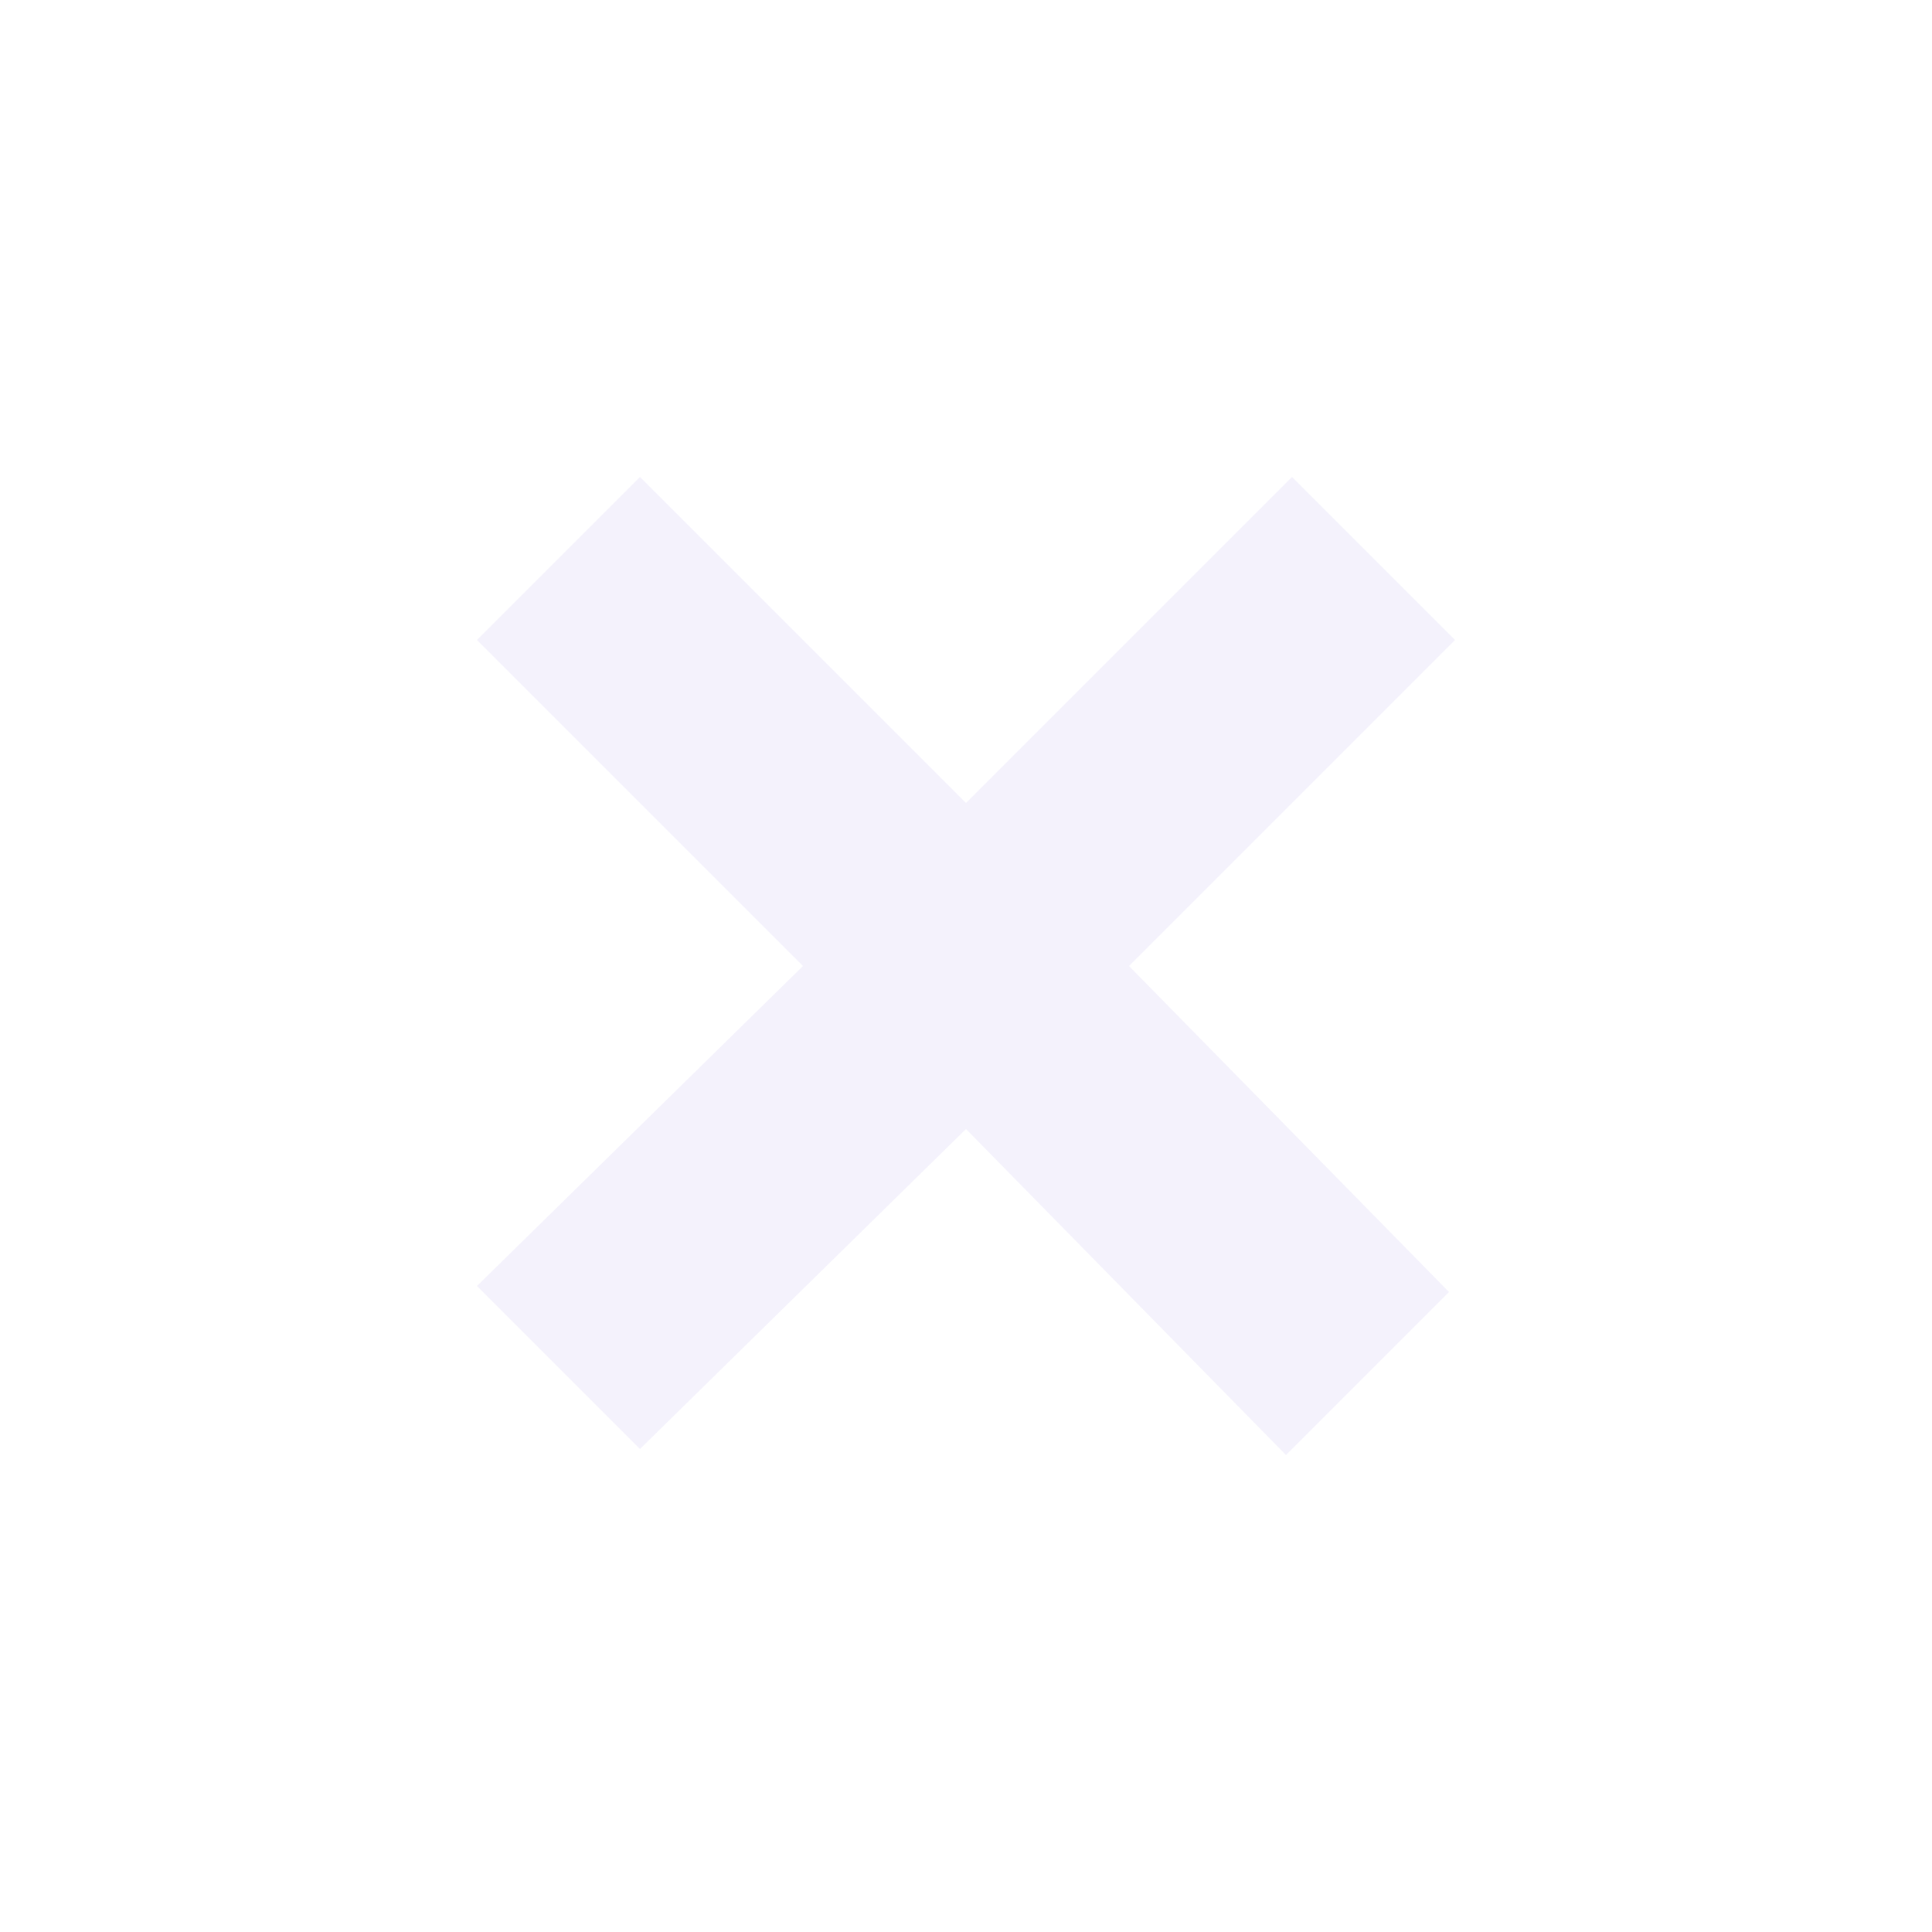
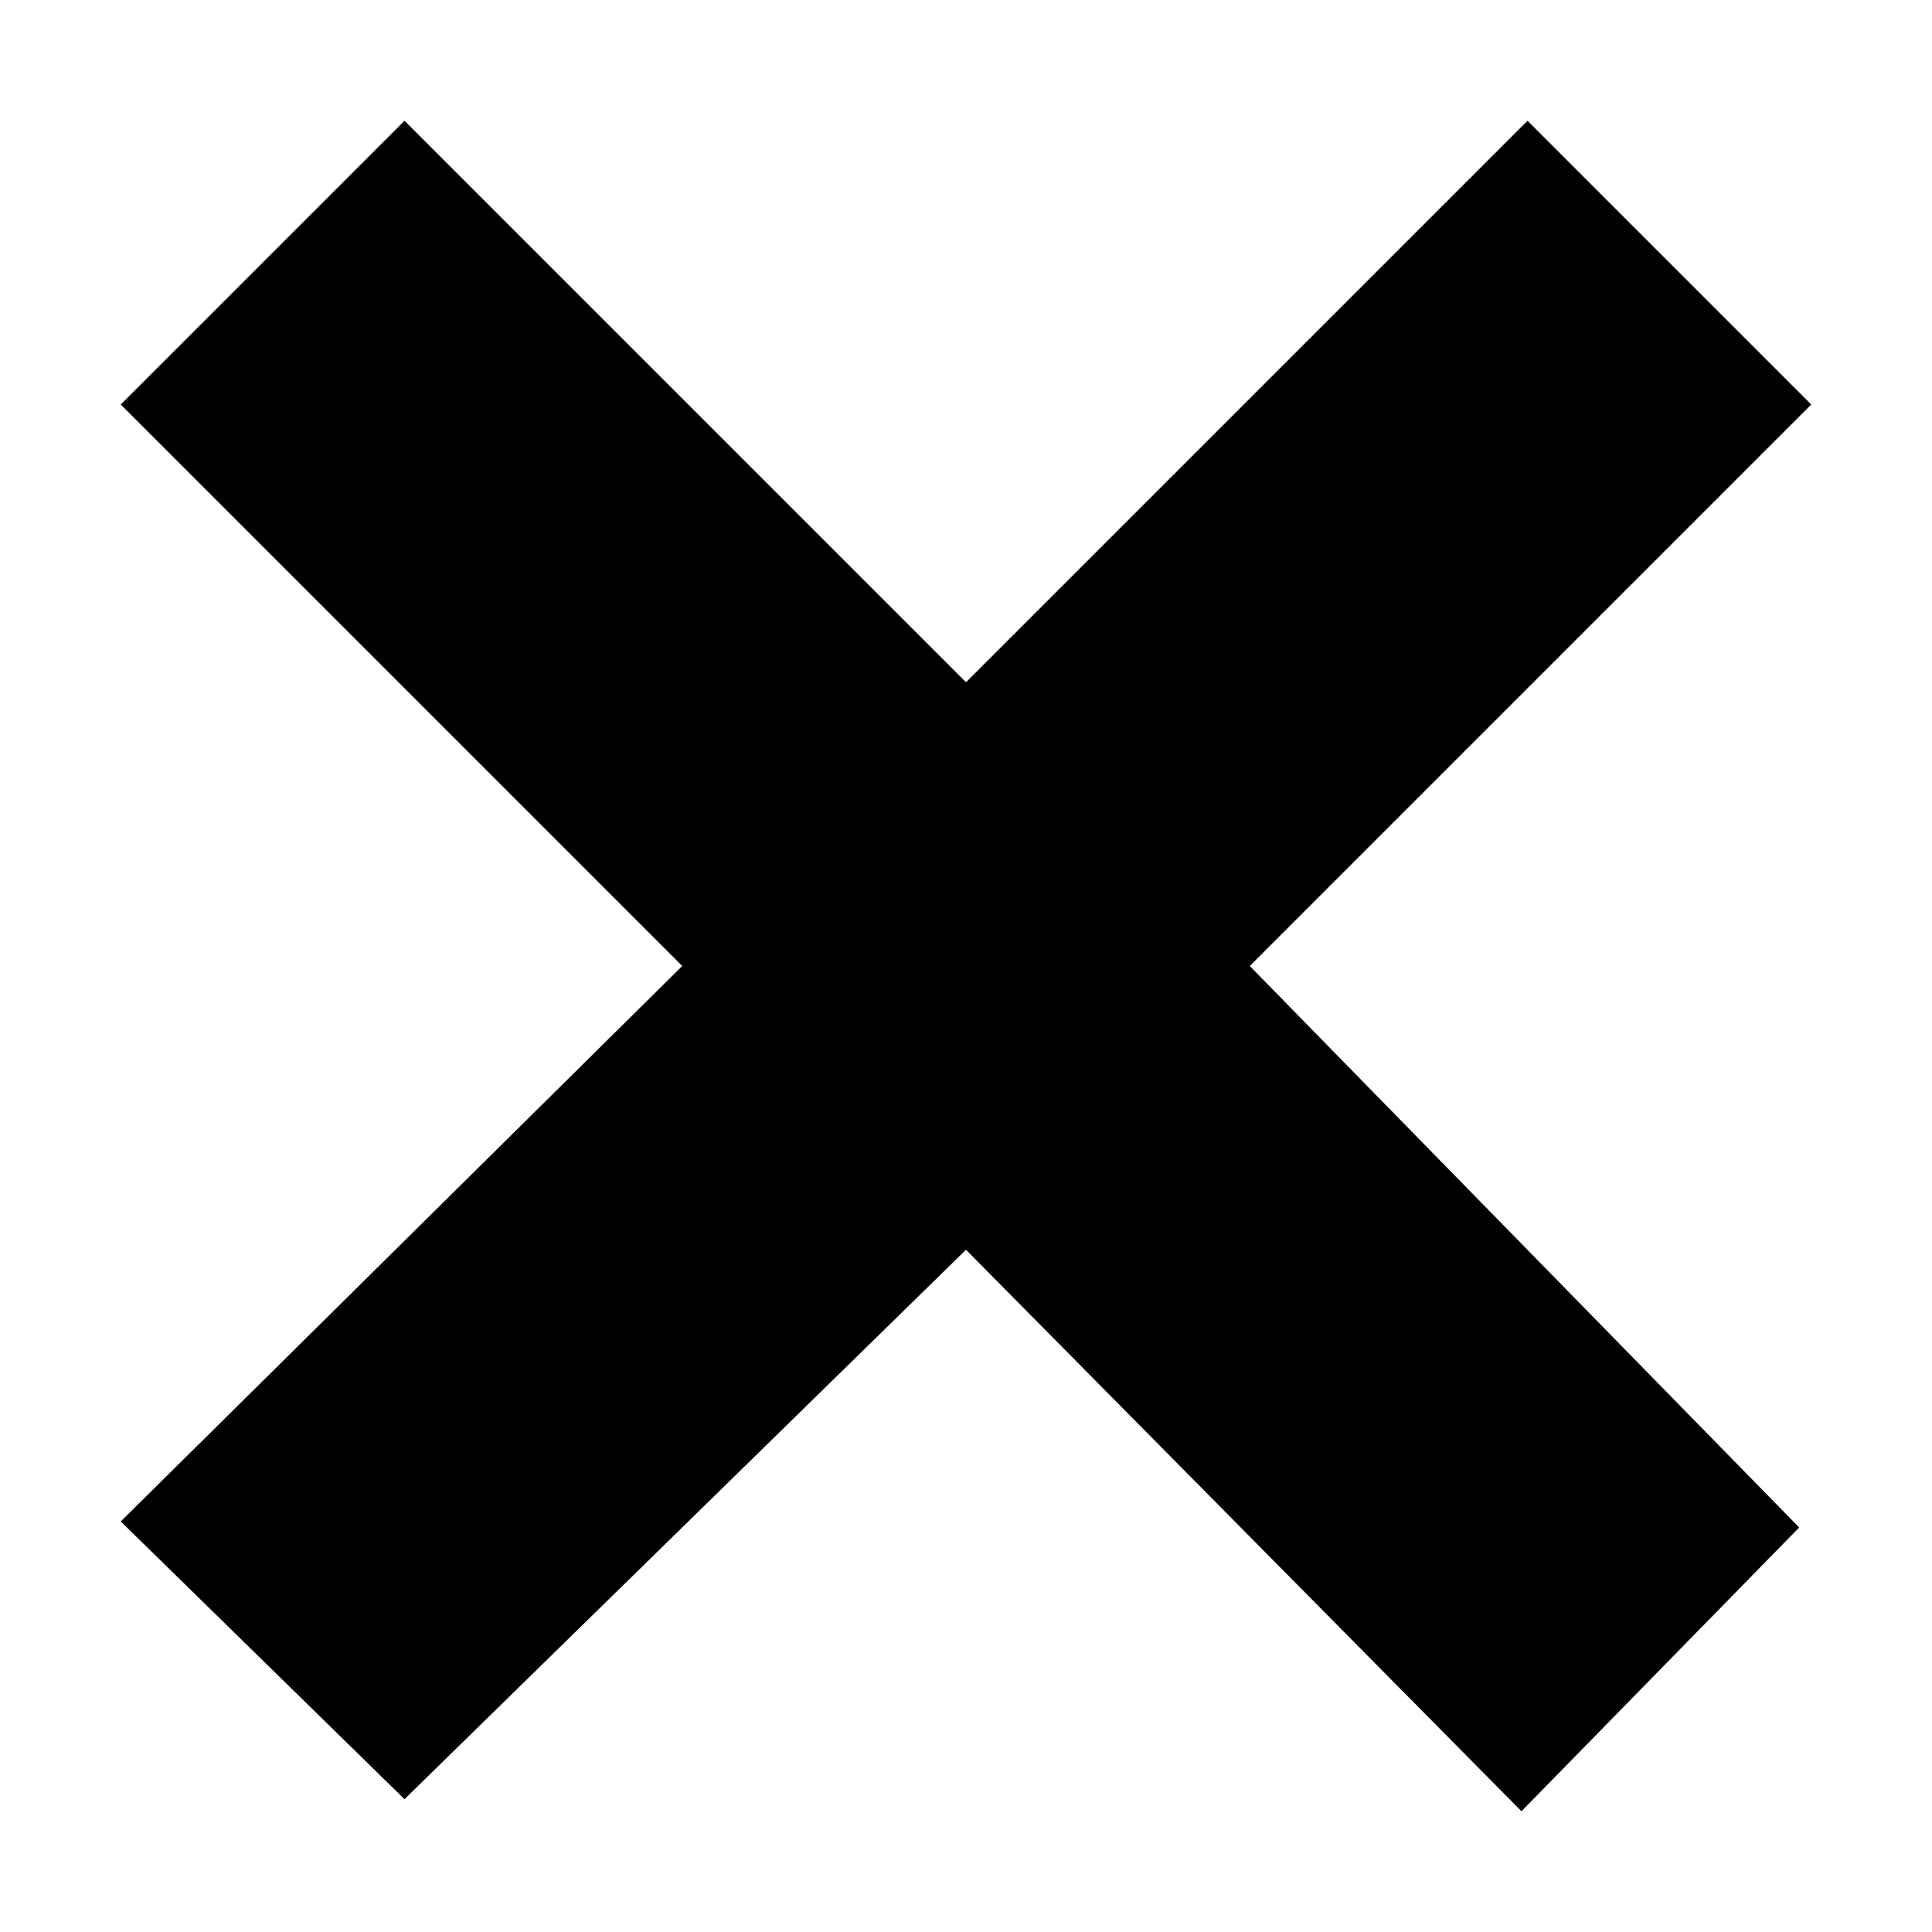
- <svg xmlns="http://www.w3.org/2000/svg" version="1.1" fill="#f4f2fc" id="Calque_1" x="0px" y="0px" viewBox="0 0 32 32" enable-background="new 0 0 32 32" xml:space="preserve">
-   <polygon points="24,21.4 21.3,24.1 16,18.7 10.6,24 7.9,21.3 13.3,16 7.9,10.6 10.6,7.9 16,13.3 21.4,7.9 24.1,10.6 18.7,16 " />
+ <svg xmlns="http://www.w3.org/2000/svg" version="1.1" id="Calque_1" x="0px" y="0px" viewBox="0 0 32 32" enable-background="new 0 0 32 32" xml:space="preserve">
+   <polygon points="29.8,25.3 25.2,30 16,20.7 6.7,29.8 2,25.2 11.3,16 2,6.7 6.7,2 16,11.3 25.3,2 30,6.7 20.7,16 " />
</svg>
